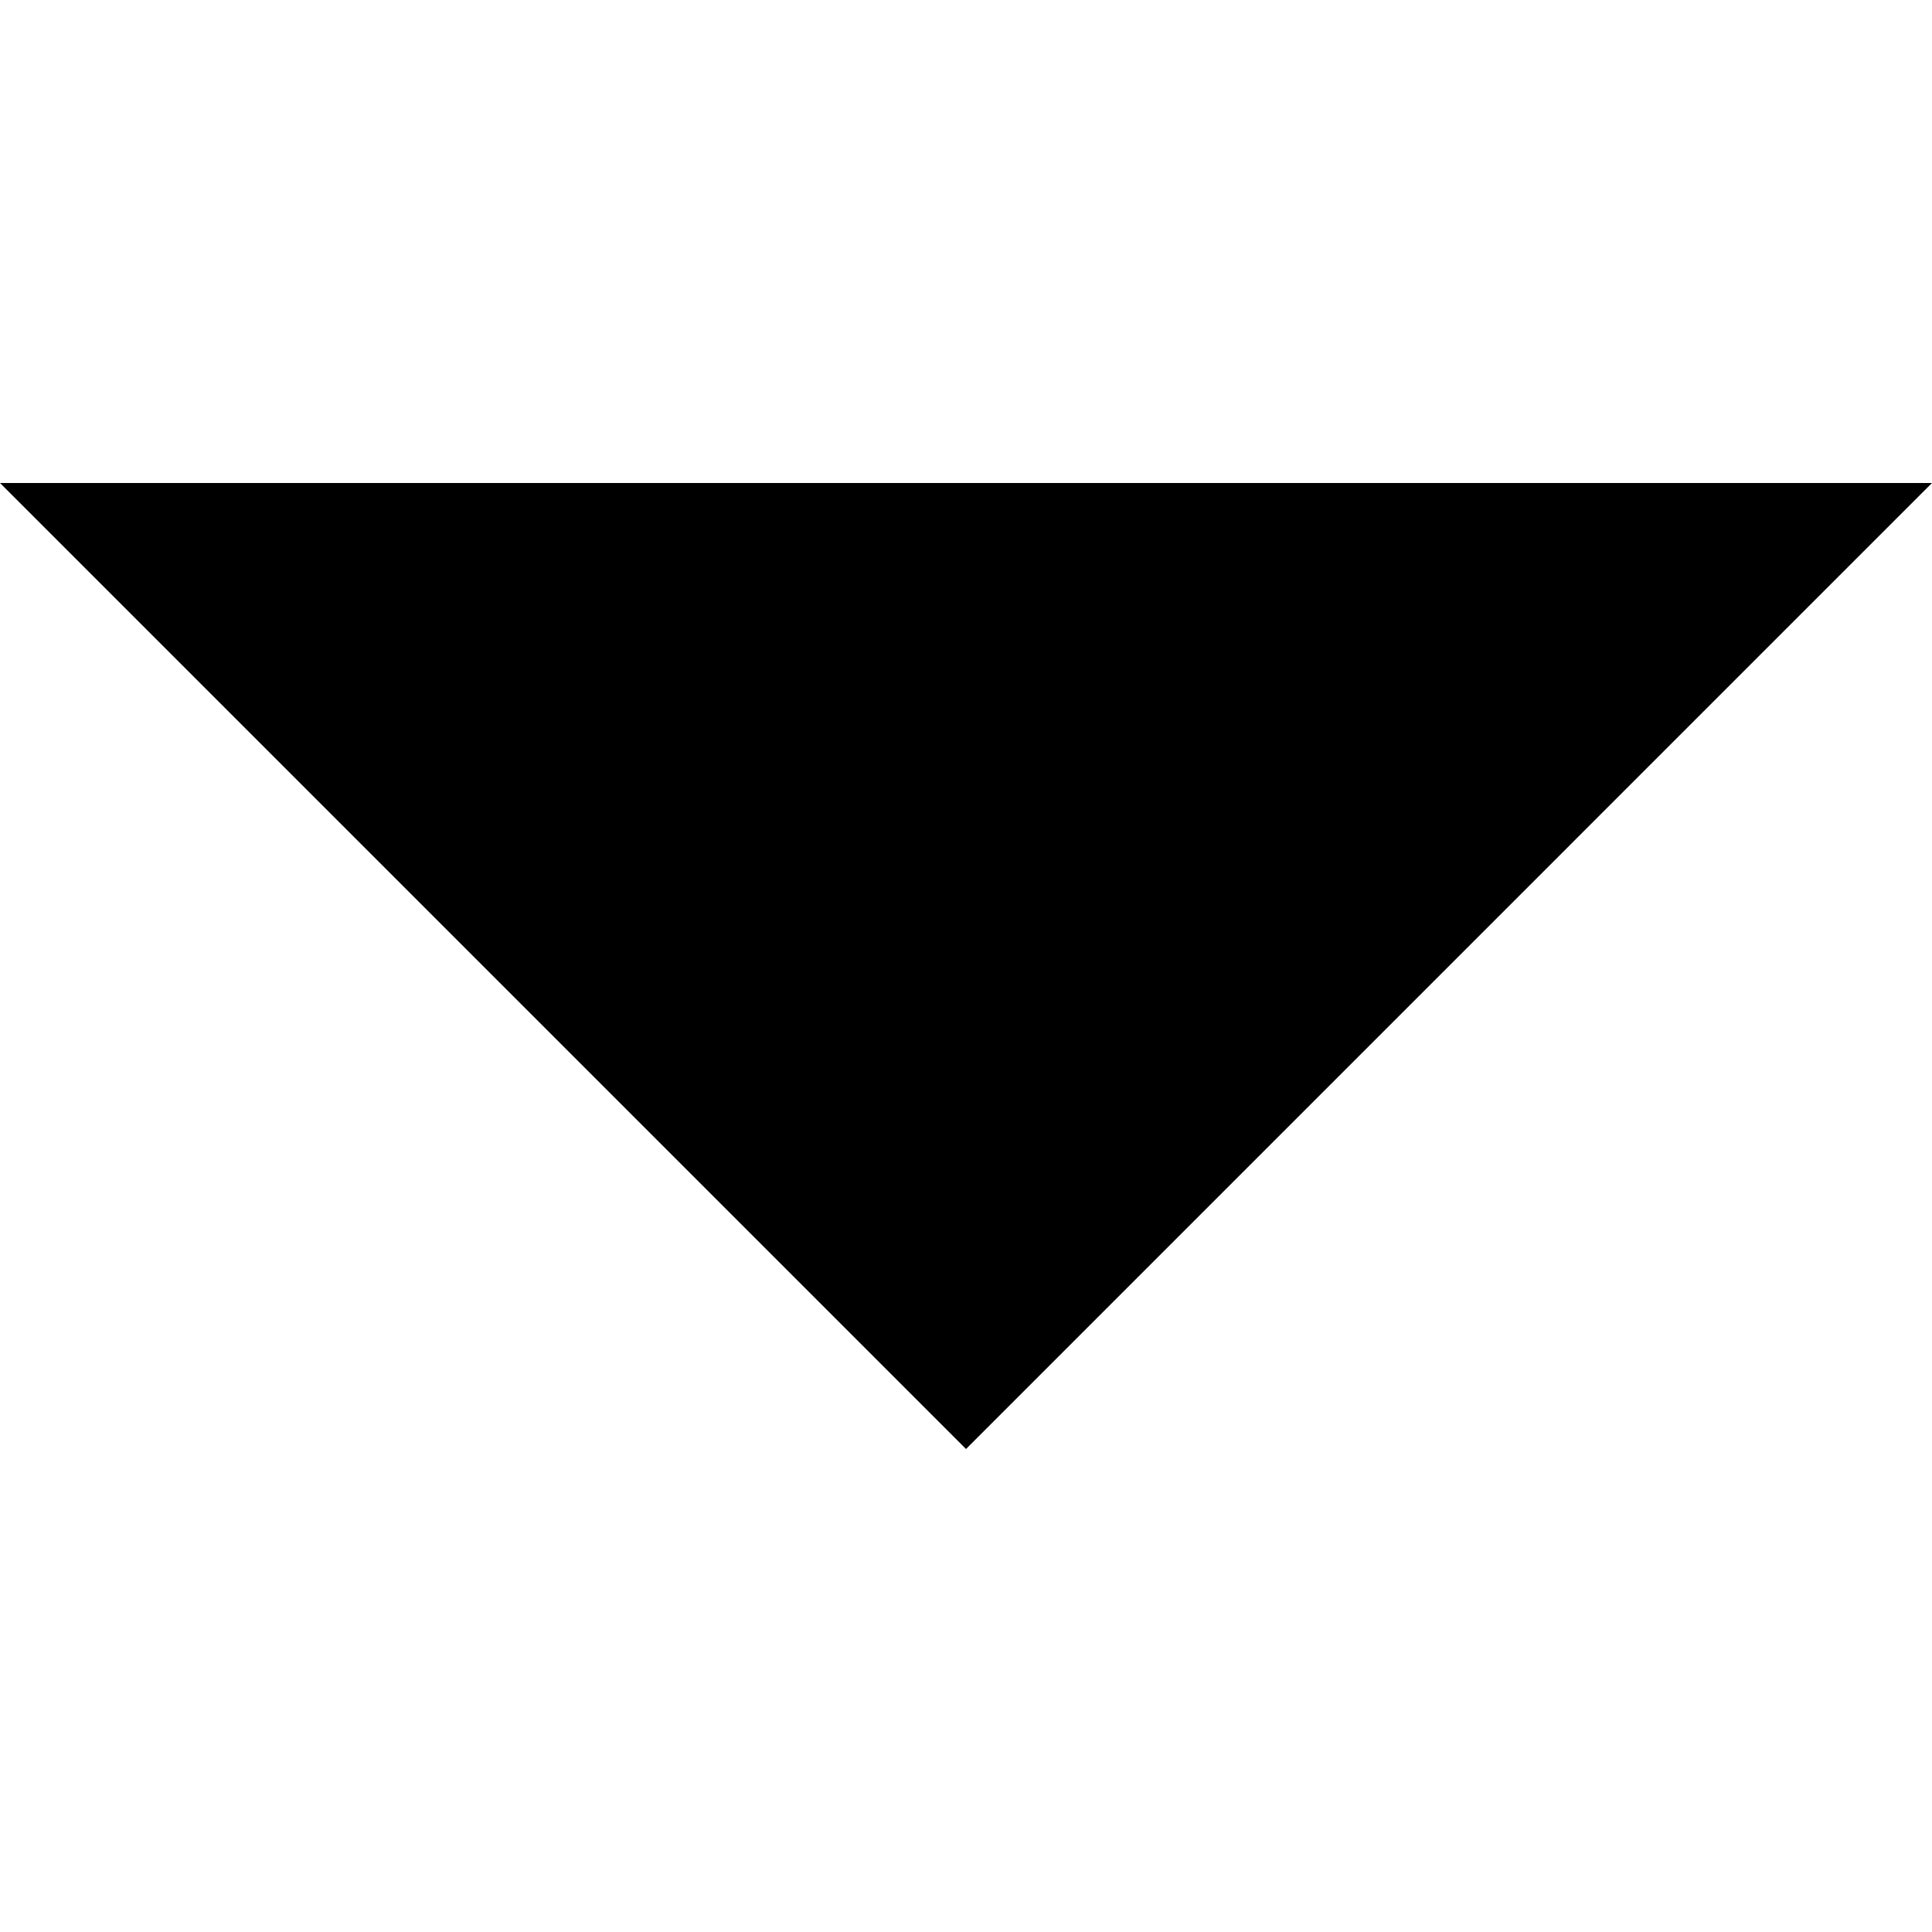
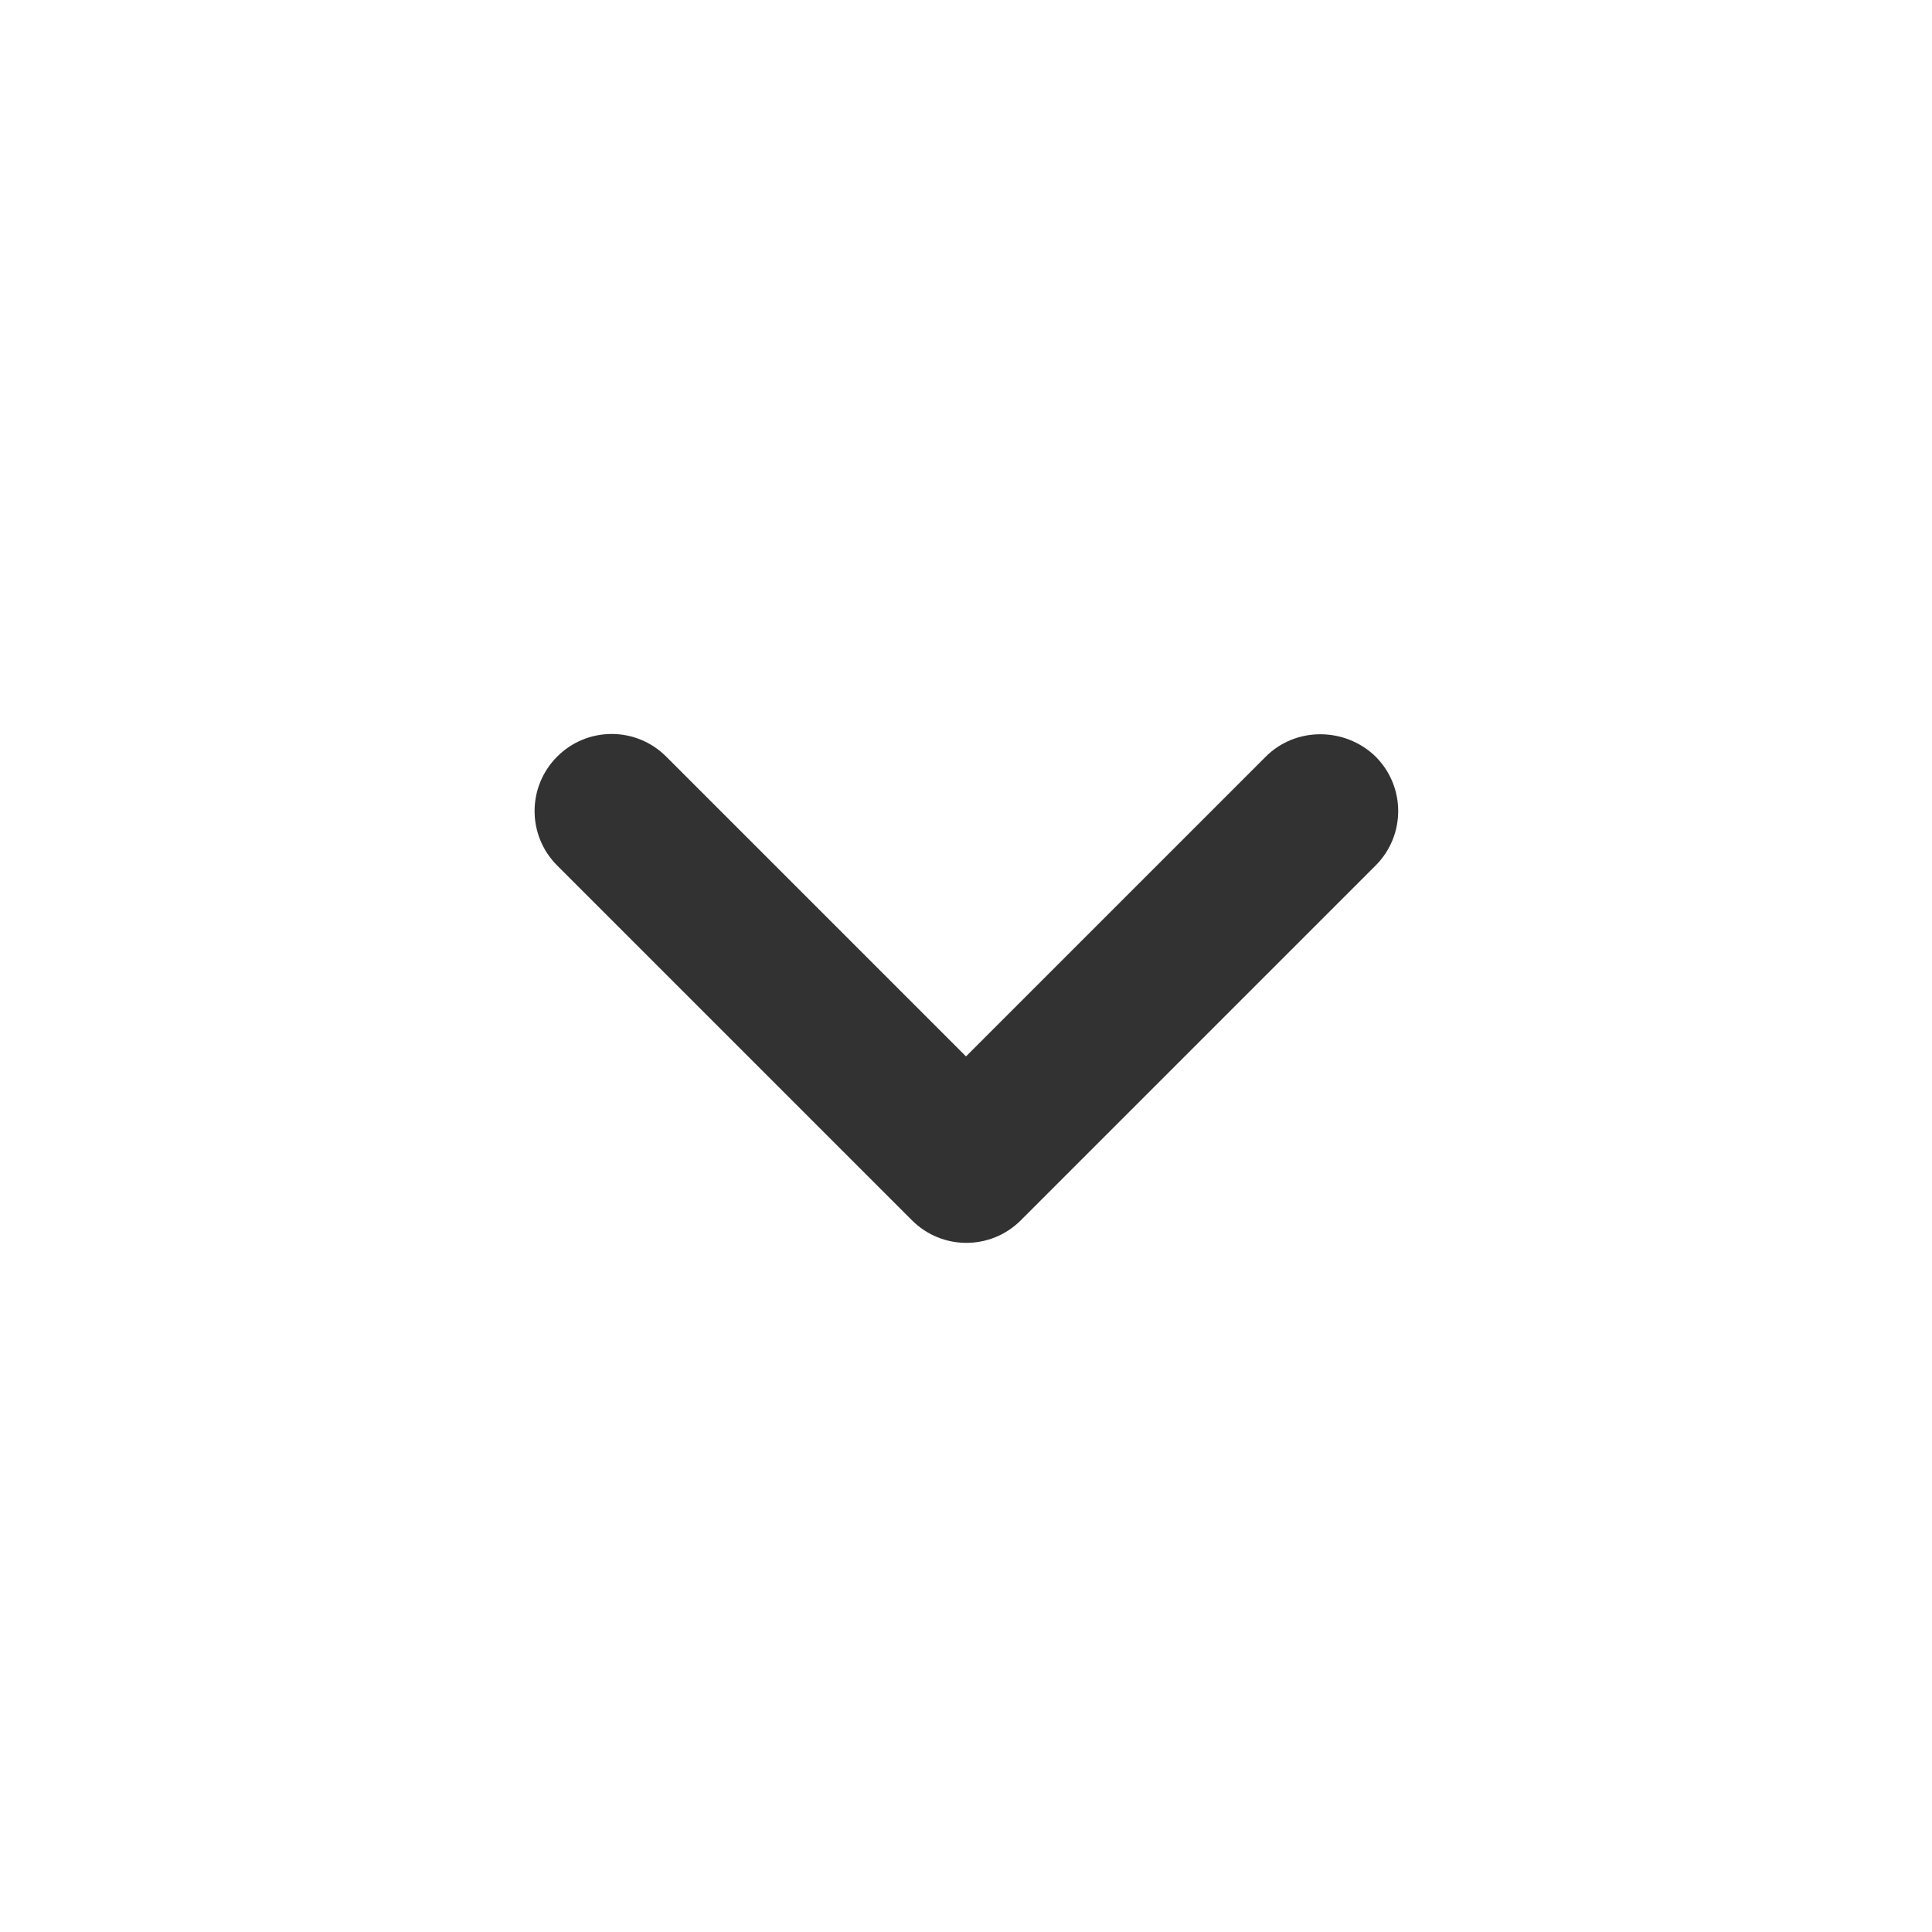
- <svg xmlns="http://www.w3.org/2000/svg" version="1.1" id="Capa_1" x="0px" y="0px" viewBox="0 0 213.333 213.333" style="enable-background:new 0 0 213.333 213.333;" xml:space="preserve">
-   <g>
-     <g>
-       <polygon points="0,53.333 106.667,160 213.333,53.333   " />
-     </g>
-   </g>
-   <g>
- </g>
-   <g>
- </g>
-   <g>
- </g>
-   <g>
- </g>
-   <g>
- </g>
-   <g>
- </g>
-   <g>
- </g>
-   <g>
- </g>
-   <g>
- </g>
-   <g>
- </g>
-   <g>
- </g>
-   <g>
- </g>
-   <g>
- </g>
-   <g>
- </g>
-   <g>
- </g>
+ <svg xmlns="http://www.w3.org/2000/svg" width="25" height="25" viewBox="0 0 25 25" fill="none">
+   <path d="M16.38 9.79L12.5 13.67L8.62 9.79C8.23 9.4 7.6 9.4 7.21 9.79C6.82 10.18 6.82 10.81 7.21 11.2L11.8 15.79C12.19 16.18 12.82 16.18 13.21 15.79L17.8 11.2C18.19 10.81 18.19 10.18 17.8 9.79C17.41 9.41 16.77 9.4 16.38 9.79V9.79Z" fill="#323232" />
</svg>
